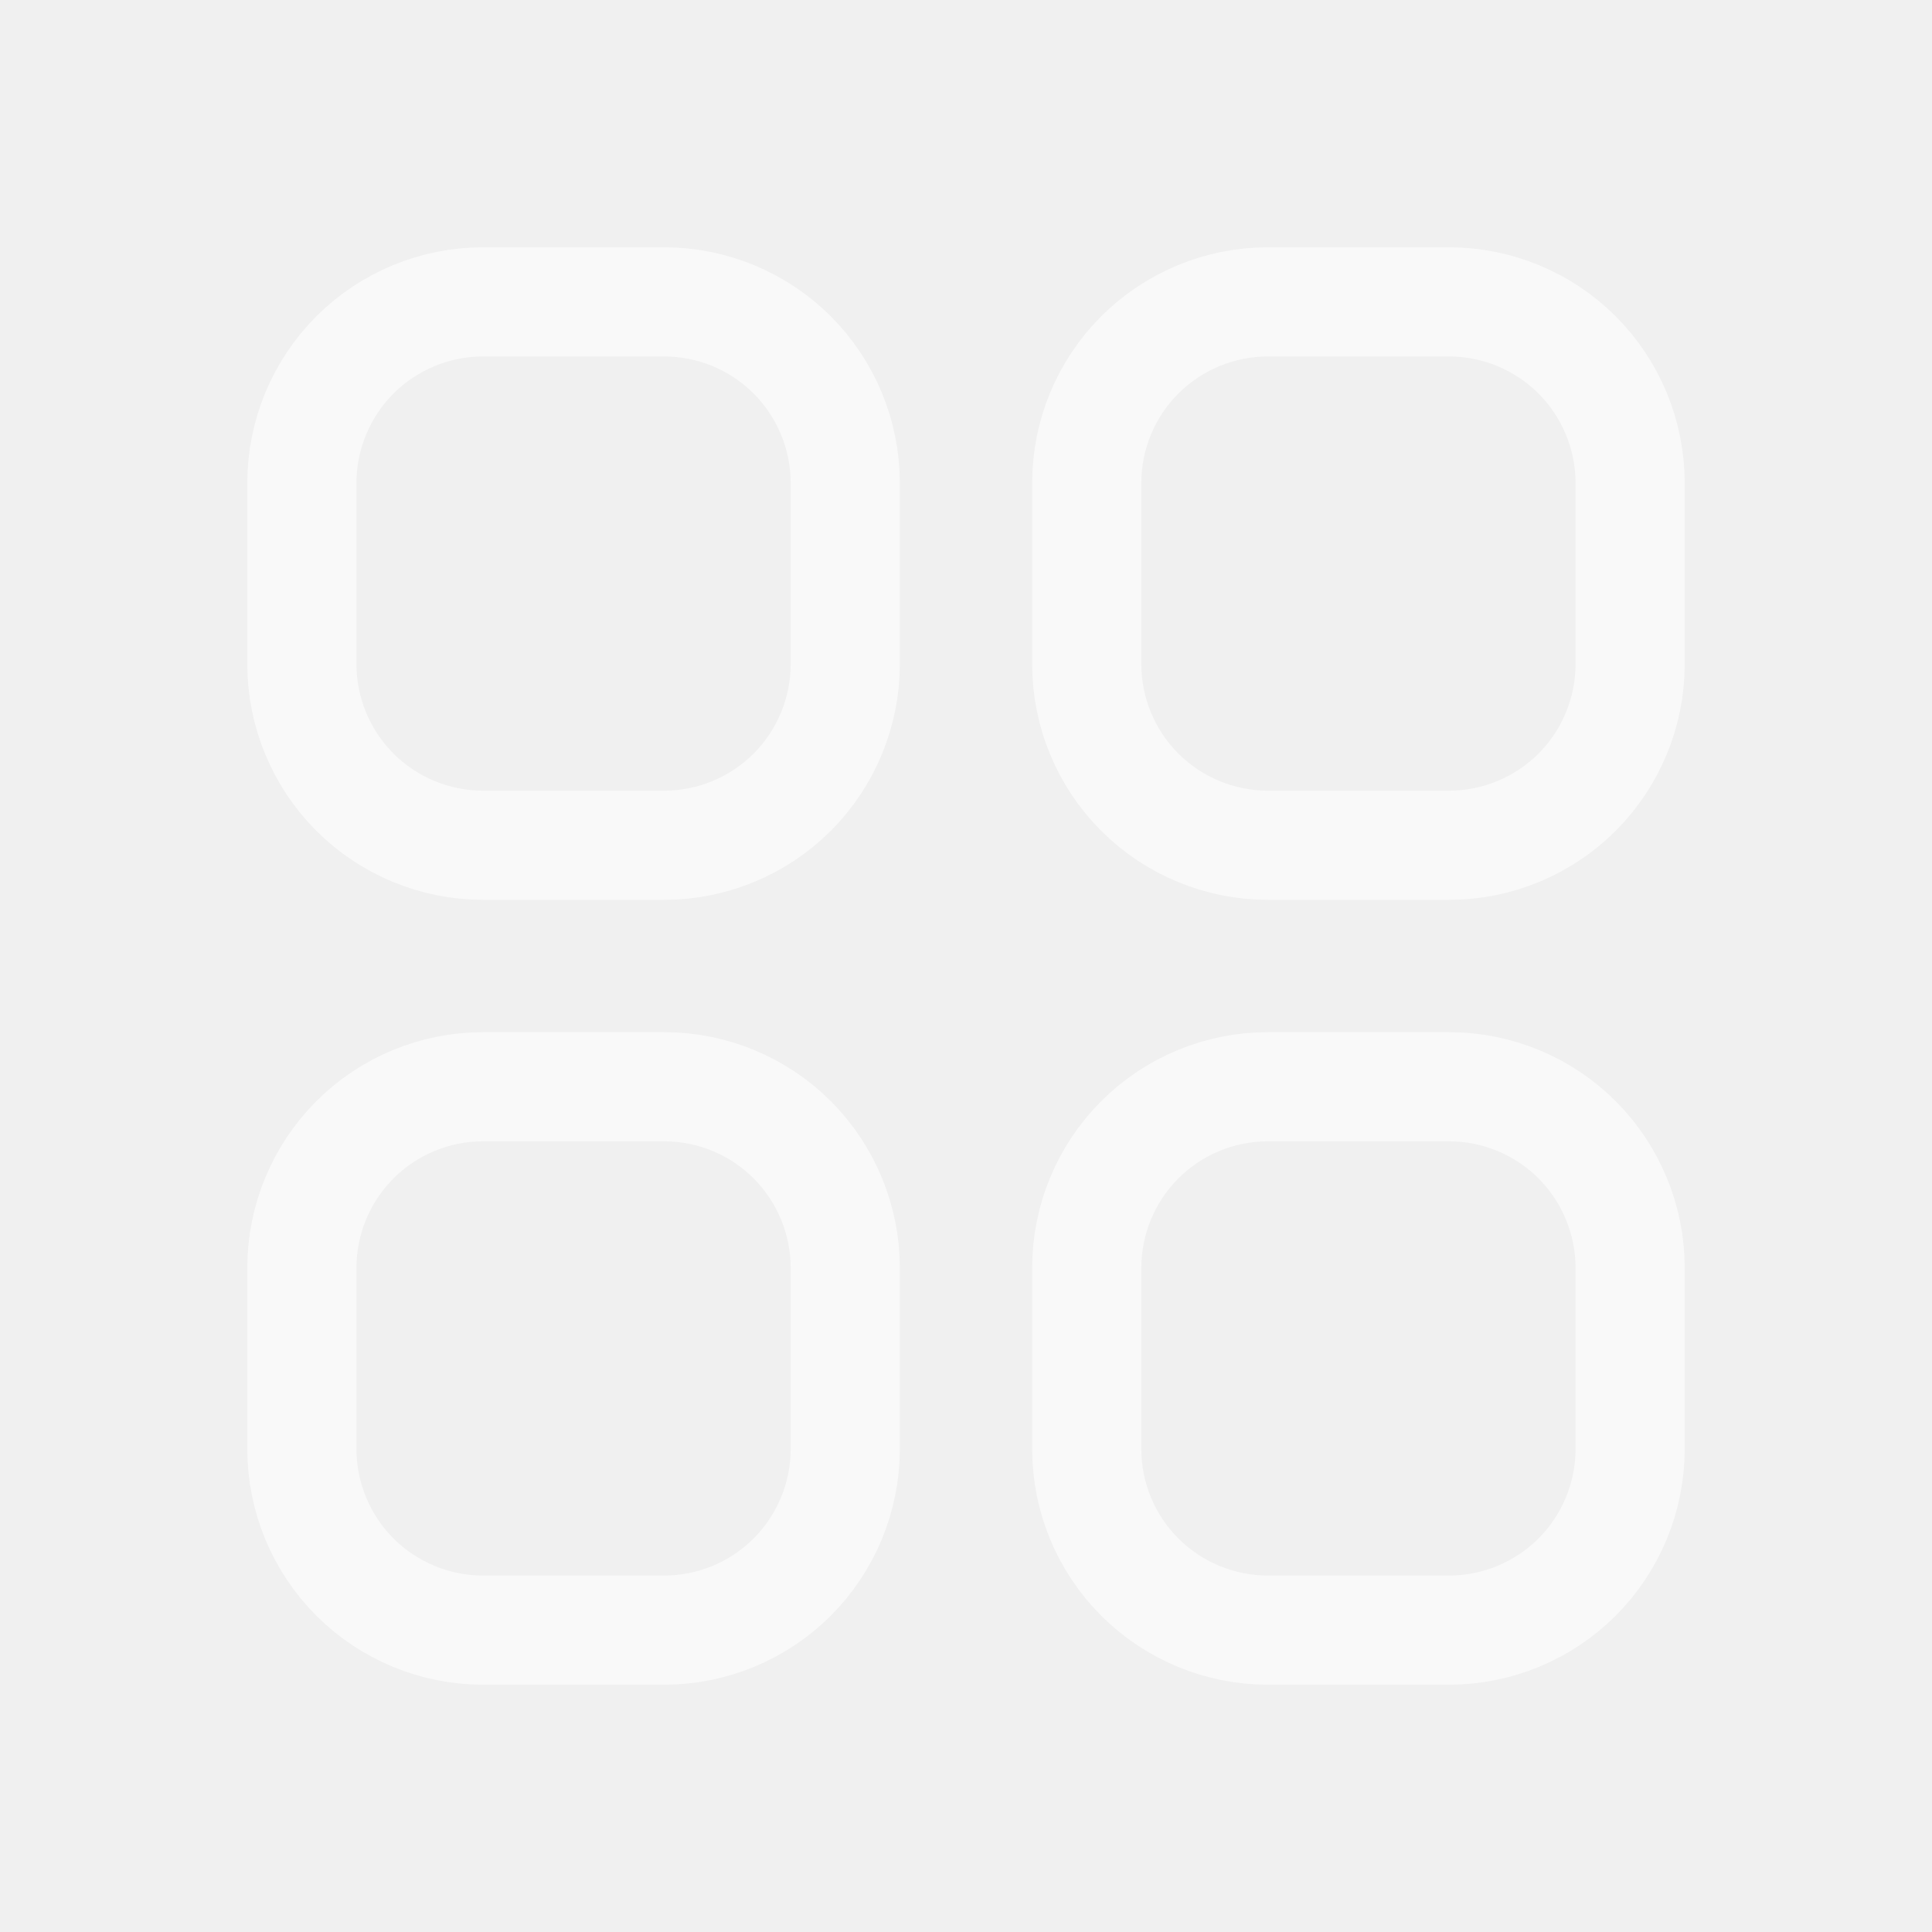
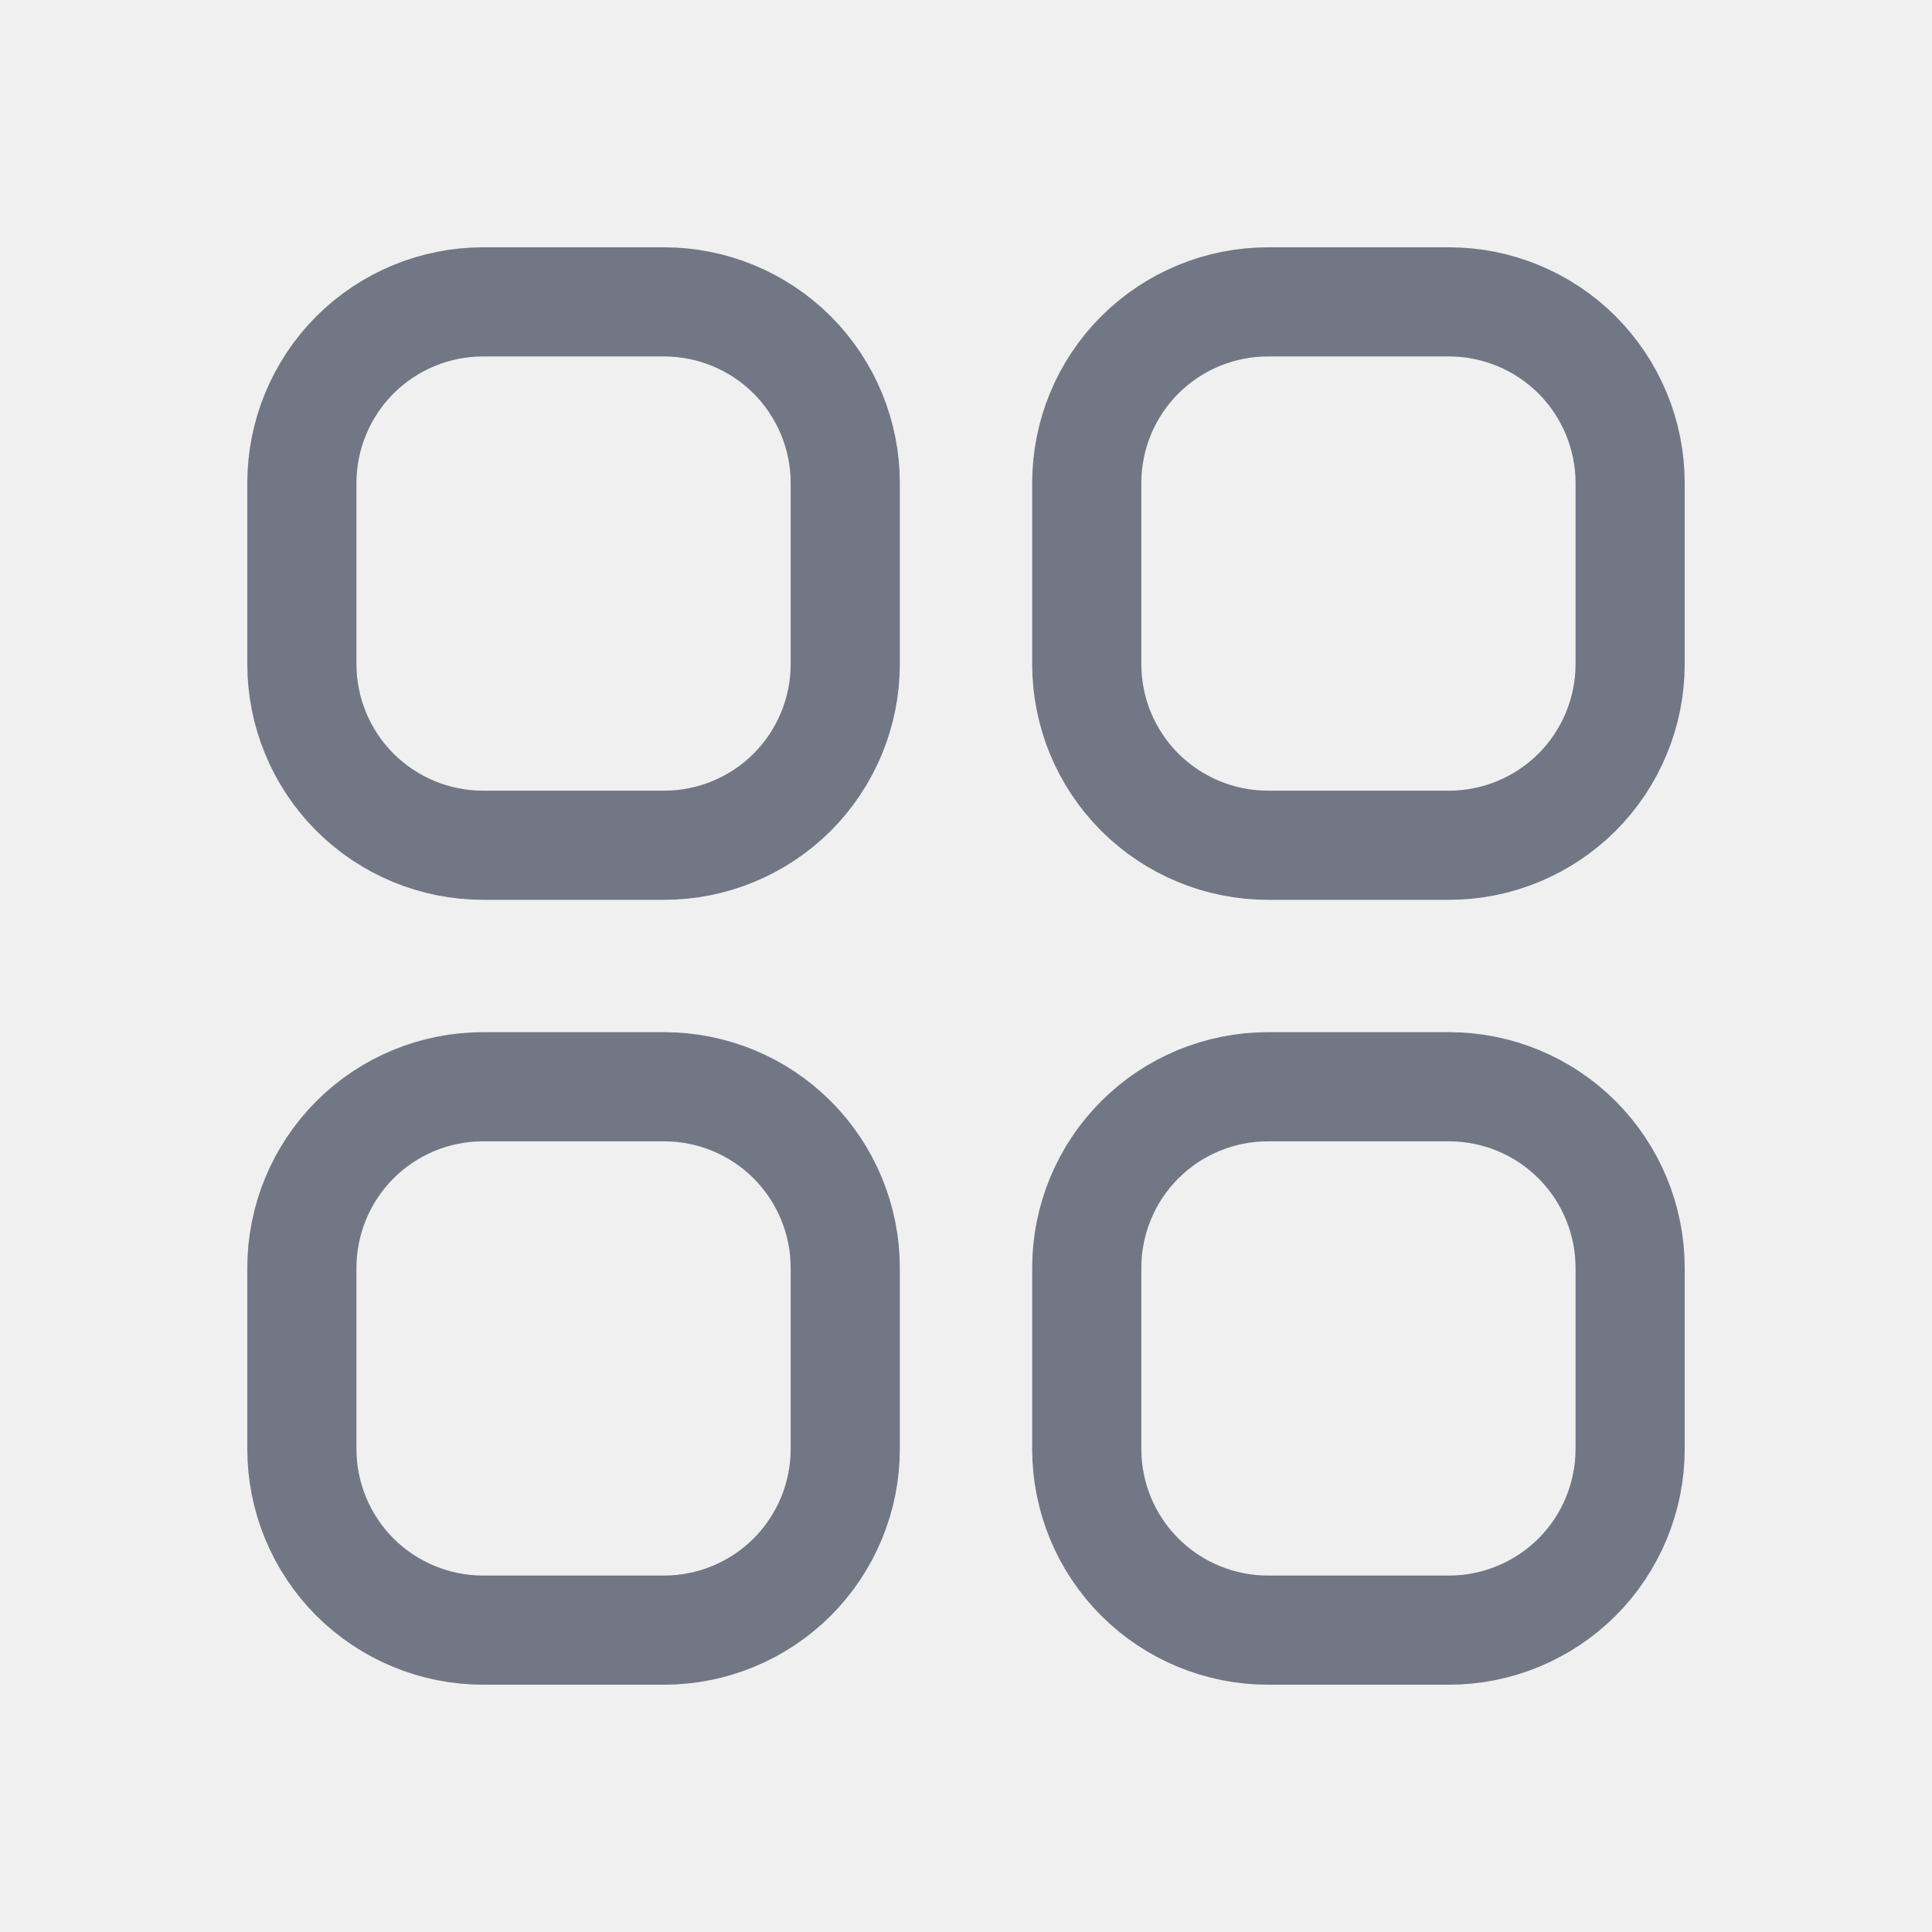
<svg xmlns="http://www.w3.org/2000/svg" preserveAspectRatio="none" overflow="visible" style="display: block;" width="20" height="20" viewBox="0 0 20 20" fill="none">
  <g id="Frame">
-     <path id="Vector" d="M3.125 5C3.125 4.503 3.323 4.026 3.674 3.674C4.026 3.323 4.503 3.125 5 3.125H6.875C7.372 3.125 7.849 3.323 8.201 3.674C8.552 4.026 8.75 4.503 8.75 5V6.875C8.75 7.372 8.552 7.849 8.201 8.201C7.849 8.552 7.372 8.75 6.875 8.75H5C4.503 8.75 4.026 8.552 3.674 8.201C3.323 7.849 3.125 7.372 3.125 6.875V5ZM3.125 13.125C3.125 12.628 3.323 12.151 3.674 11.799C4.026 11.447 4.503 11.25 5 11.25H6.875C7.372 11.25 7.849 11.447 8.201 11.799C8.552 12.151 8.75 12.628 8.75 13.125V15C8.75 15.497 8.552 15.974 8.201 16.326C7.849 16.677 7.372 16.875 6.875 16.875H5C4.503 16.875 4.026 16.677 3.674 16.326C3.323 15.974 3.125 15.497 3.125 15V13.125ZM11.25 5C11.25 4.503 11.447 4.026 11.799 3.674C12.151 3.323 12.628 3.125 13.125 3.125H15C15.497 3.125 15.974 3.323 16.326 3.674C16.677 4.026 16.875 4.503 16.875 5V6.875C16.875 7.372 16.677 7.849 16.326 8.201C15.974 8.552 15.497 8.75 15 8.75H13.125C12.628 8.75 12.151 8.552 11.799 8.201C11.447 7.849 11.25 7.372 11.25 6.875V5ZM11.25 13.125C11.25 12.628 11.447 12.151 11.799 11.799C12.151 11.447 12.628 11.25 13.125 11.25H15C15.497 11.25 15.974 11.447 16.326 11.799C16.677 12.151 16.875 12.628 16.875 13.125V15C16.875 15.497 16.677 15.974 16.326 16.326C15.974 16.677 15.497 16.875 15 16.875H13.125C12.628 16.875 12.151 16.677 11.799 16.326C11.447 15.974 11.25 15.497 11.25 15V13.125Z" stroke-width="1.13" stroke-linecap="round" stroke-linejoin="round" stroke="white" stroke-opacity="0.6" />
+     <path id="Vector" d="M3.125 5C3.125 4.503 3.323 4.026 3.674 3.674C4.026 3.323 4.503 3.125 5 3.125H6.875C7.372 3.125 7.849 3.323 8.201 3.674C8.552 4.026 8.75 4.503 8.75 5V6.875C8.75 7.372 8.552 7.849 8.201 8.201C7.849 8.552 7.372 8.75 6.875 8.75H5C4.503 8.75 4.026 8.552 3.674 8.201C3.323 7.849 3.125 7.372 3.125 6.875V5ZM3.125 13.125C3.125 12.628 3.323 12.151 3.674 11.799C4.026 11.447 4.503 11.25 5 11.25H6.875C7.372 11.25 7.849 11.447 8.201 11.799C8.552 12.151 8.75 12.628 8.75 13.125V15C8.75 15.497 8.552 15.974 8.201 16.326C7.849 16.677 7.372 16.875 6.875 16.875H5C4.503 16.875 4.026 16.677 3.674 16.326C3.323 15.974 3.125 15.497 3.125 15V13.125ZM11.25 5C11.25 4.503 11.447 4.026 11.799 3.674C12.151 3.323 12.628 3.125 13.125 3.125H15C15.497 3.125 15.974 3.323 16.326 3.674C16.677 4.026 16.875 4.503 16.875 5V6.875C16.875 7.372 16.677 7.849 16.326 8.201C15.974 8.552 15.497 8.75 15 8.75H13.125C12.628 8.75 12.151 8.552 11.799 8.201C11.447 7.849 11.25 7.372 11.25 6.875V5ZM11.25 13.125C11.25 12.628 11.447 12.151 11.799 11.799C12.151 11.447 12.628 11.25 13.125 11.25H15C15.497 11.25 15.974 11.447 16.326 11.799C16.677 12.151 16.875 12.628 16.875 13.125V15C16.875 15.497 16.677 15.974 16.326 16.326C15.974 16.677 15.497 16.875 15 16.875H13.125C12.628 16.875 12.151 16.677 11.799 16.326C11.447 15.974 11.25 15.497 11.25 15V13.125Z" stroke-width="1.13" stroke-linecap="round" stroke-linejoin="round" stroke="#717784" />
  </g>
</svg>
